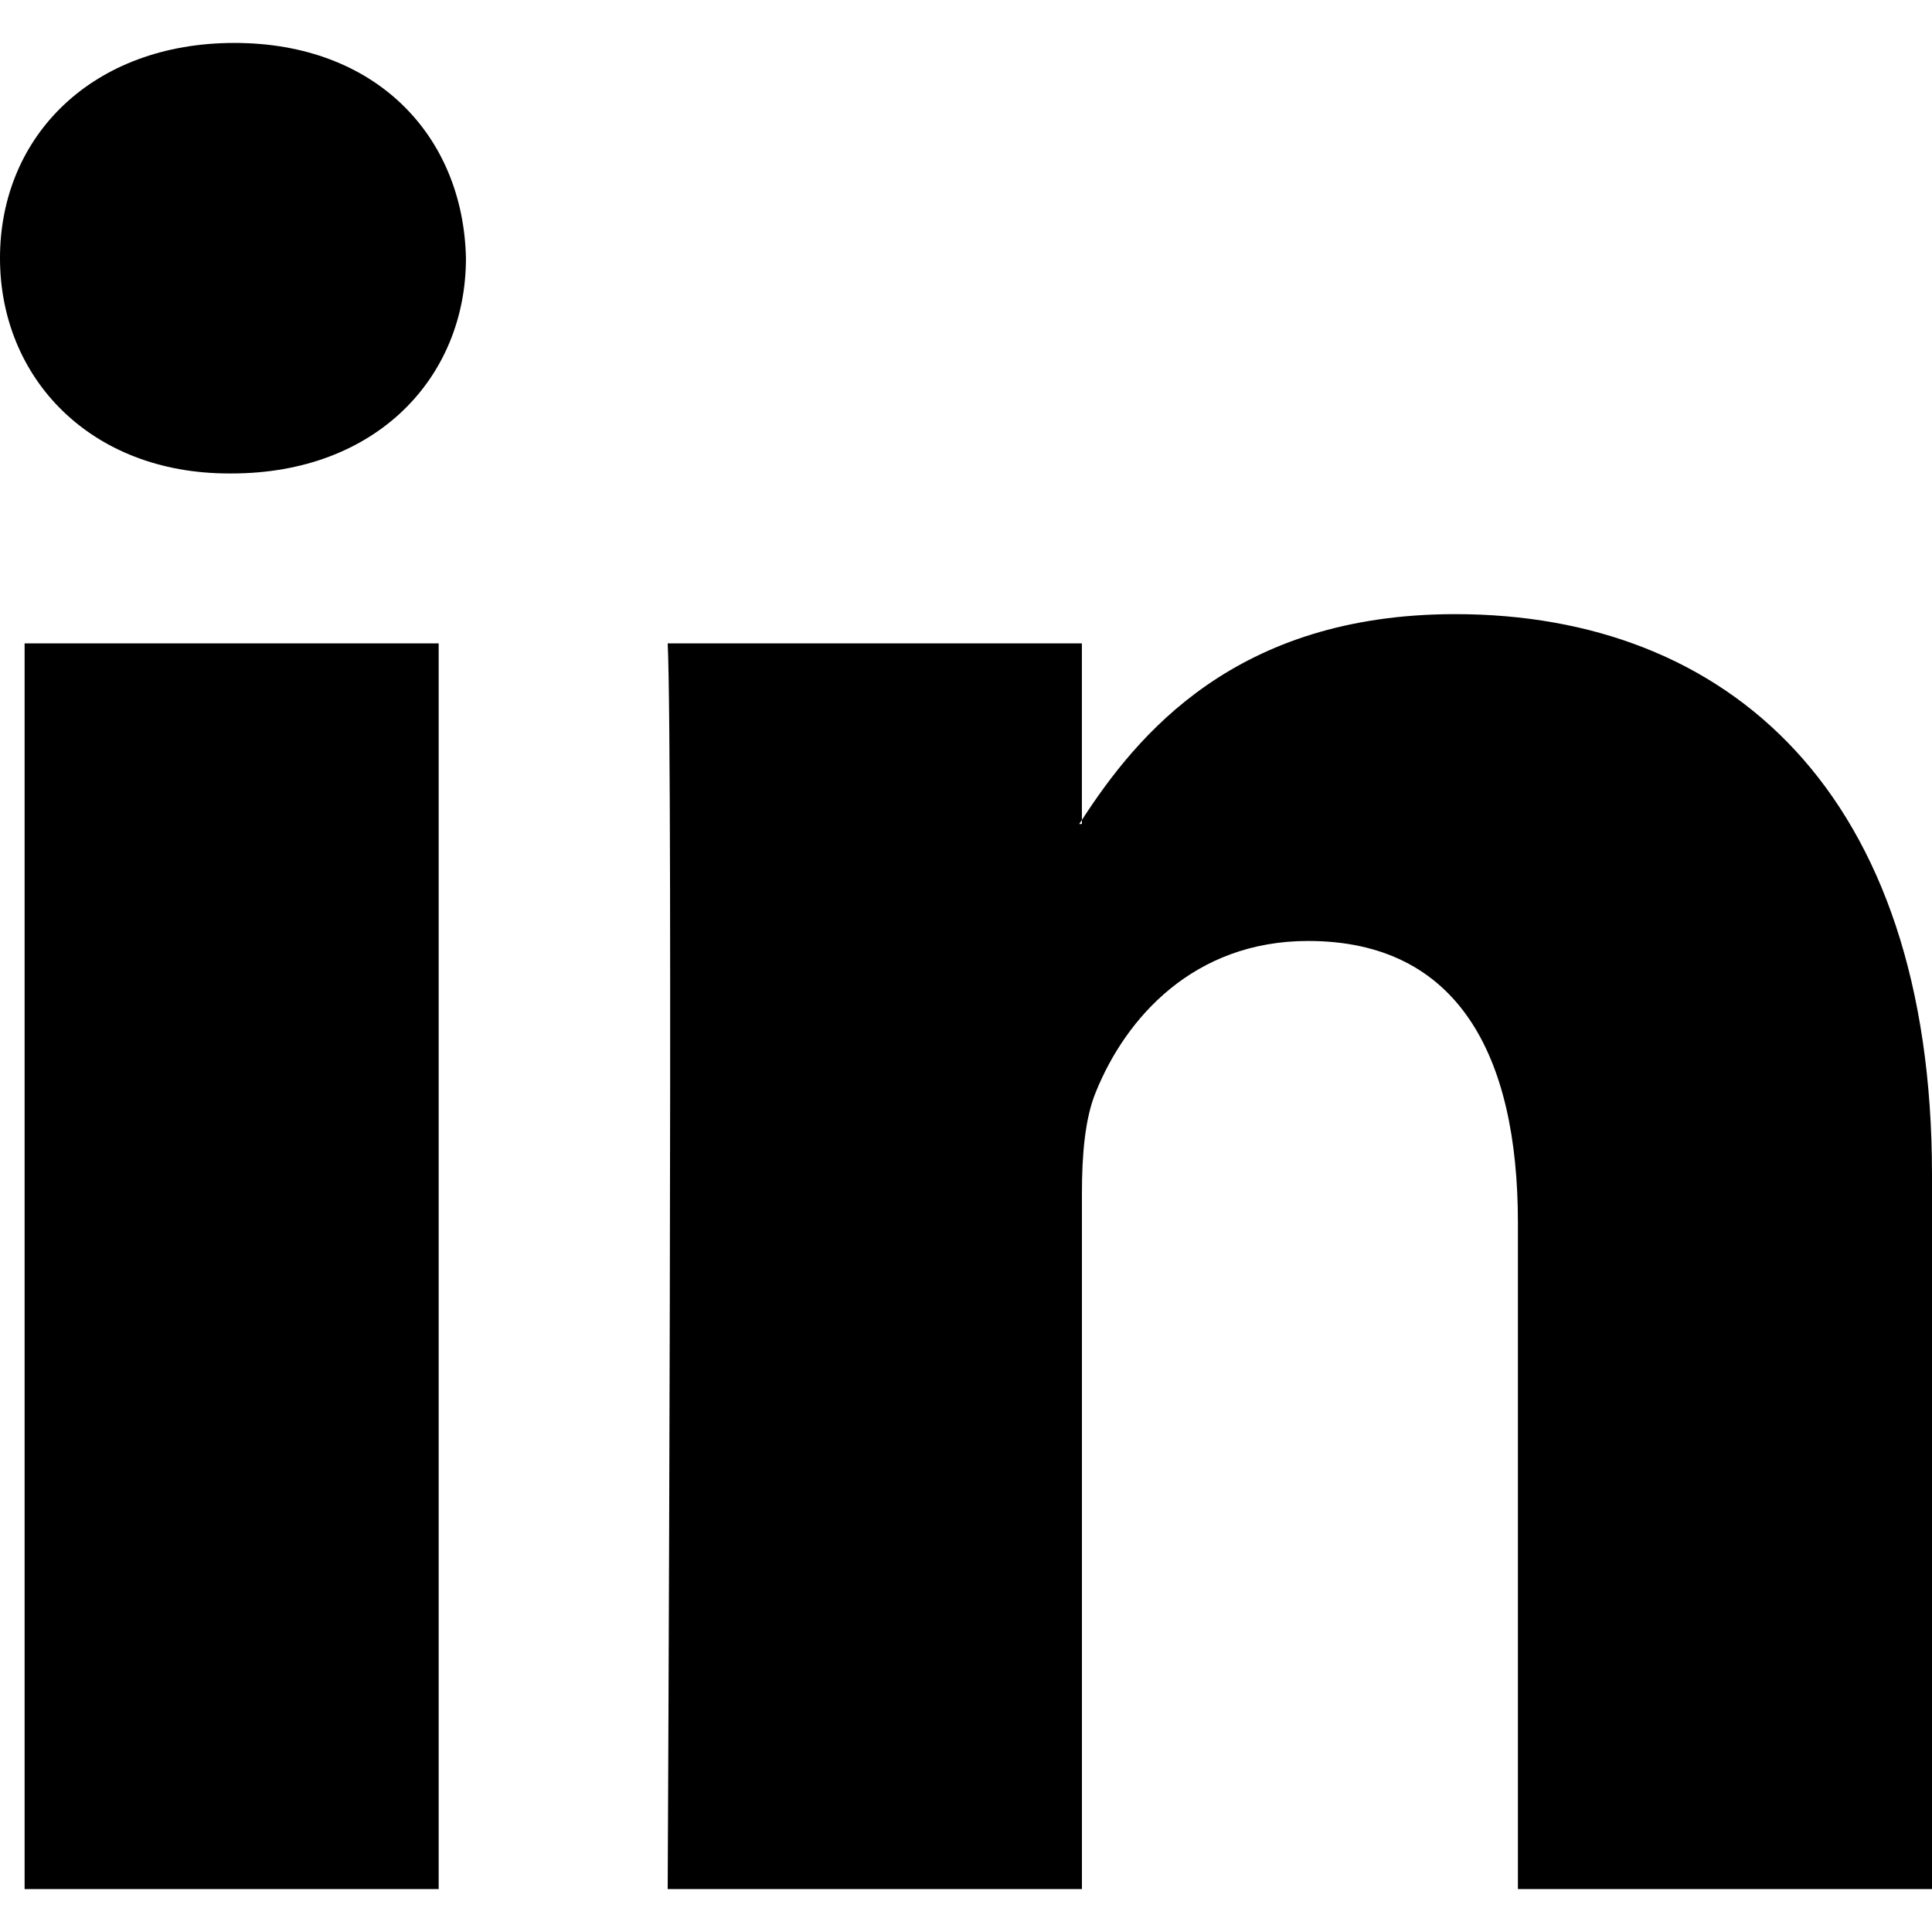
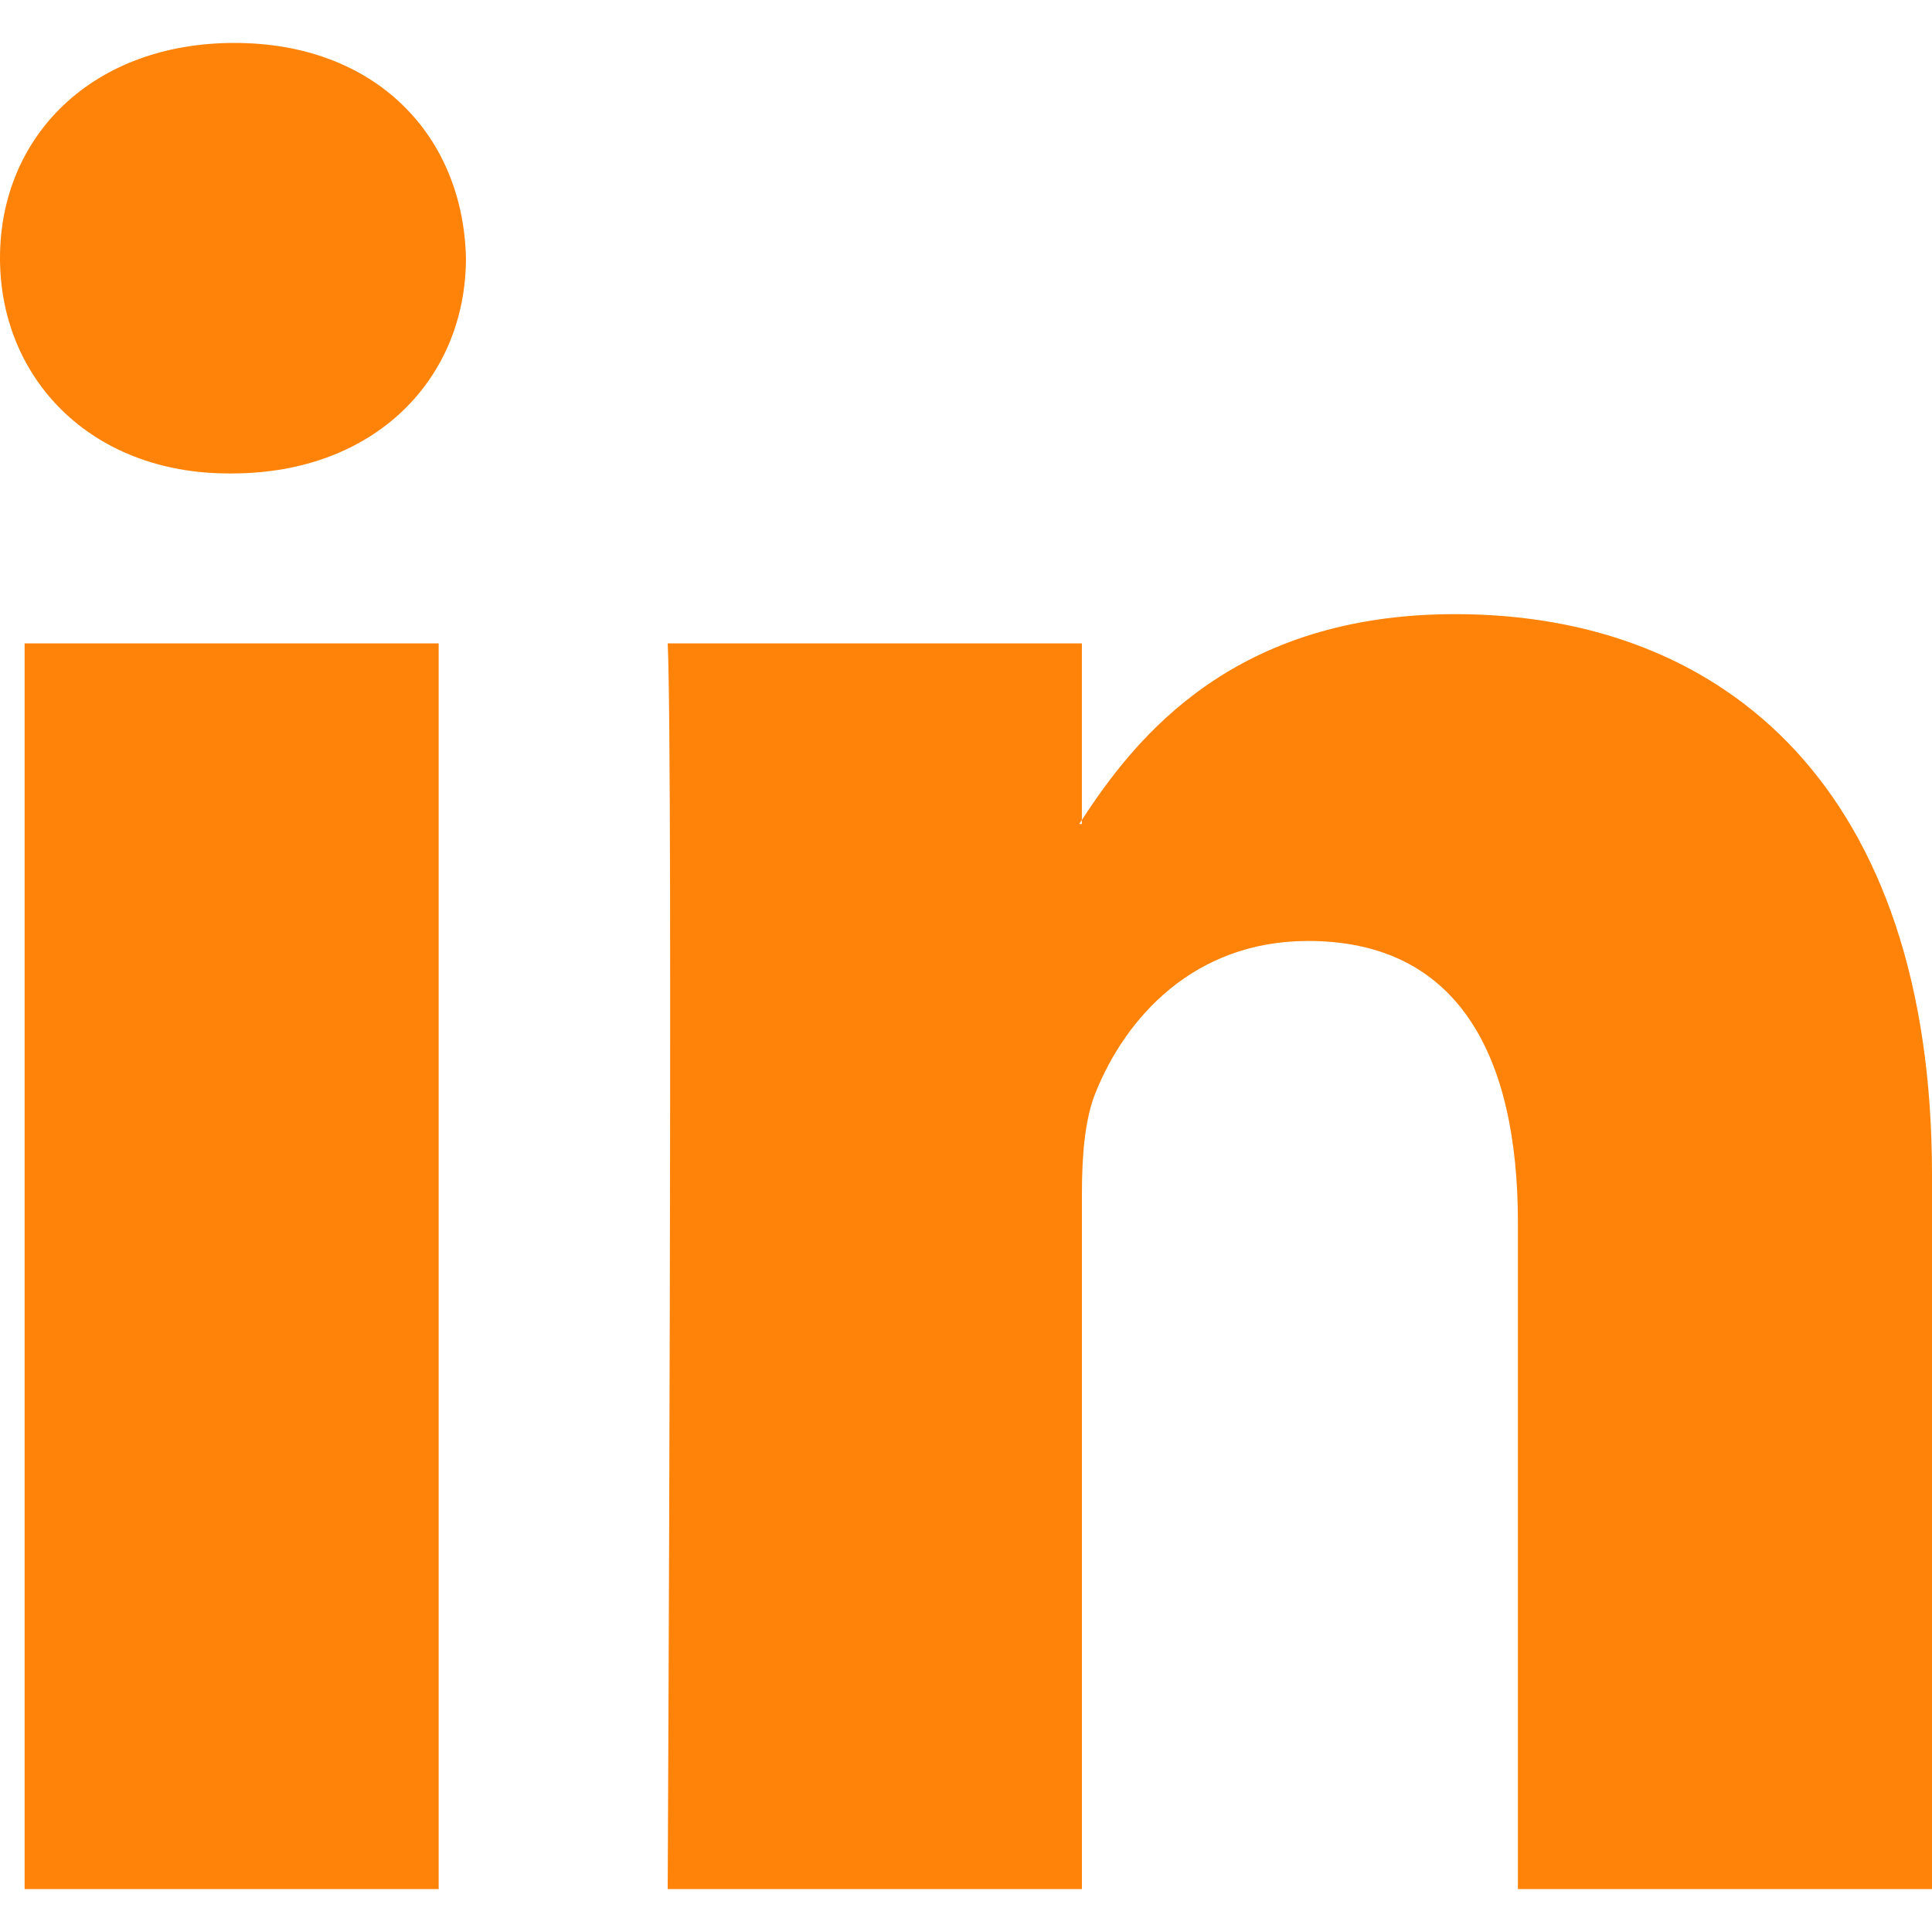
- <svg xmlns="http://www.w3.org/2000/svg" version="1.1" id="Capa_1" x="0px" y="0px" width="430.117px" height="430.117px" viewBox="0 0 430.117 430.117" style="enable-background:new 0 0 430.117 430.117;" xml:space="preserve">
-   <g>
-     <path id="LinkedIn" d="M430.117,261.543V420.56h-92.188V272.193c0-37.271-13.334-62.707-46.703-62.707   c-25.473,0-40.632,17.142-47.301,33.724c-2.432,5.928-3.058,14.179-3.058,22.477V420.56h-92.219c0,0,1.242-251.285,0-277.32h92.21   v39.309c-0.187,0.294-0.43,0.611-0.606,0.896h0.606v-0.896c12.251-18.869,34.13-45.824,83.102-45.824   C384.633,136.724,430.117,176.361,430.117,261.543z M52.183,9.558C20.635,9.558,0,30.251,0,57.463   c0,26.619,20.038,47.94,50.959,47.94h0.616c32.159,0,52.159-21.317,52.159-47.94C103.128,30.251,83.734,9.558,52.183,9.558z    M5.477,420.56h92.184v-277.32H5.477V420.56z" />
-   </g>
-   <g>
- </g>
-   <g>
- </g>
-   <g>
- </g>
-   <g>
- </g>
-   <g>
- </g>
-   <g>
- </g>
-   <g>
- </g>
-   <g>
- </g>
-   <g>
- </g>
-   <g>
- </g>
-   <g>
- </g>
-   <g>
- </g>
-   <g>
- </g>
-   <g>
- </g>
-   <g>
- </g>
+ <svg xmlns="http://www.w3.org/2000/svg" fill="#ff8308" width="430.117" height="430.117">
+   <path d="M430.117 261.543V420.56h-92.188V272.193c0-37.271-13.334-62.707-46.703-62.707-25.473 0-40.632 17.142-47.301 33.724-2.432 5.928-3.058 14.179-3.058 22.477V420.56h-92.219s1.242-251.285 0-277.32h92.21v39.309c-.187.294-.43.611-.606.896h.606v-.896c12.251-18.869 34.13-45.824 83.102-45.824 60.673-.001 106.157 39.636 106.157 124.818zM52.183 9.558C20.635 9.558 0 30.251 0 57.463c0 26.619 20.038 47.94 50.959 47.94h.616c32.159 0 52.159-21.317 52.159-47.94-.606-27.212-20-47.905-51.551-47.905zM5.477 420.56h92.184V143.24H5.477v277.32z" />
</svg>
